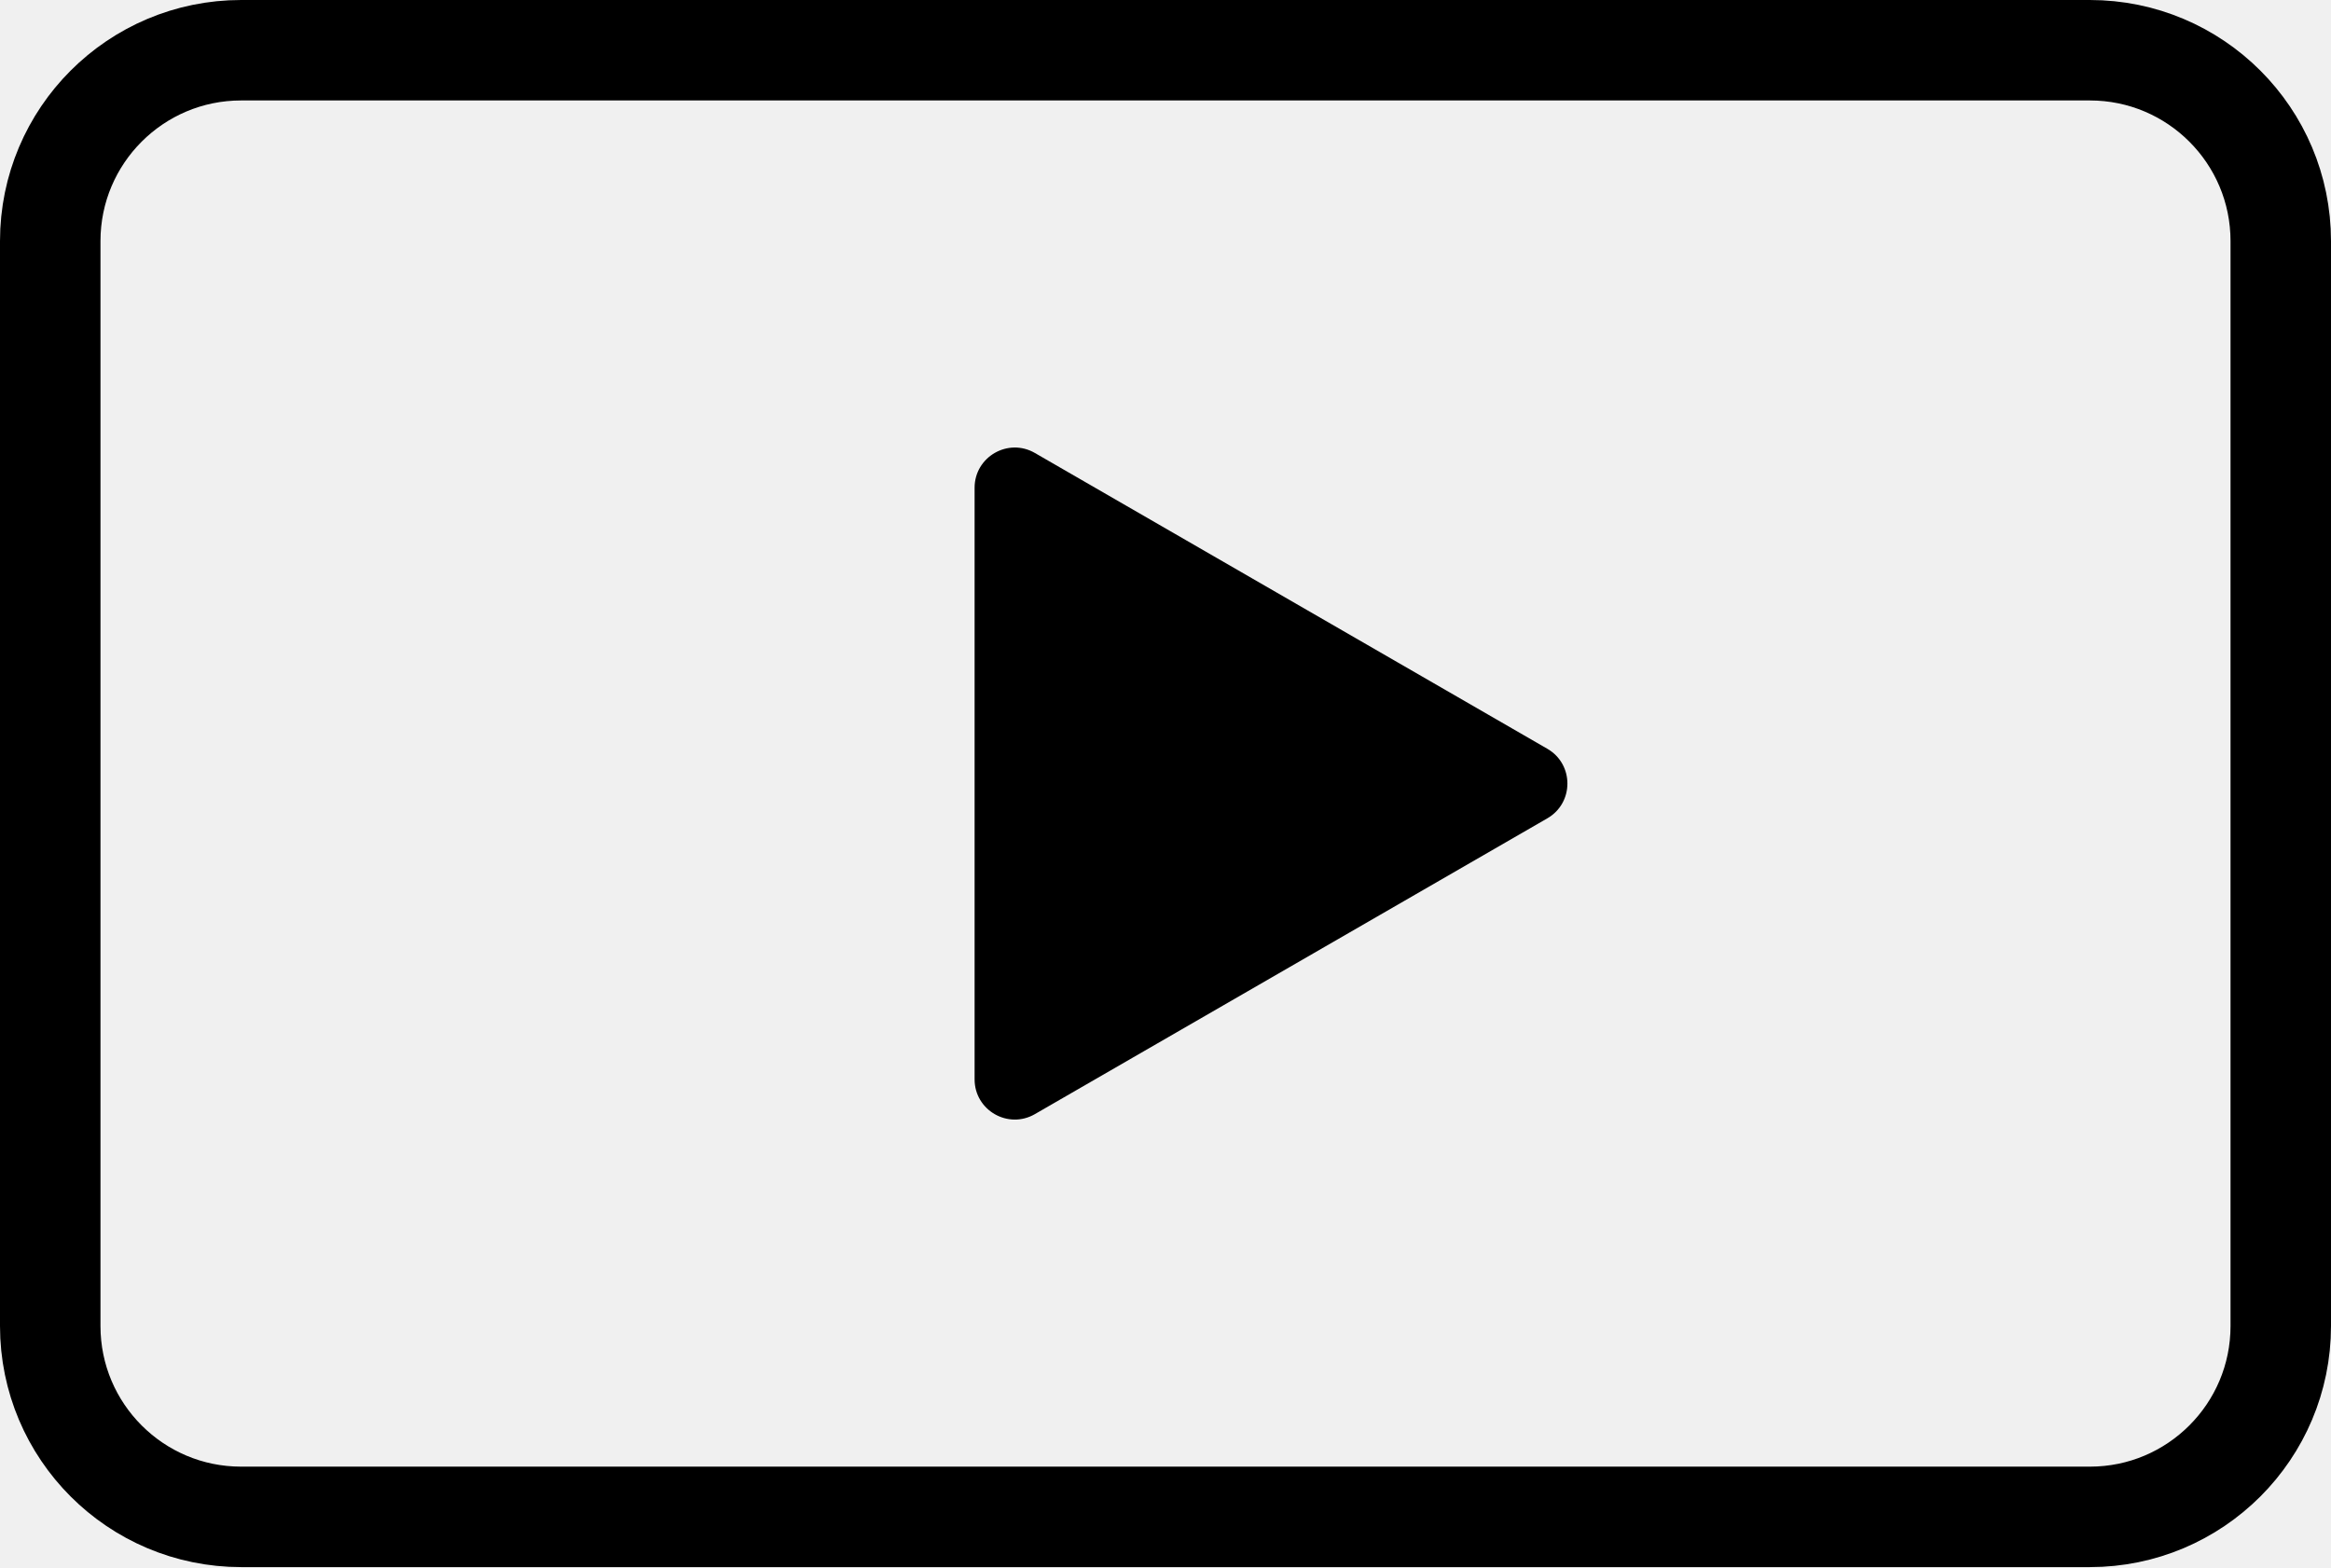
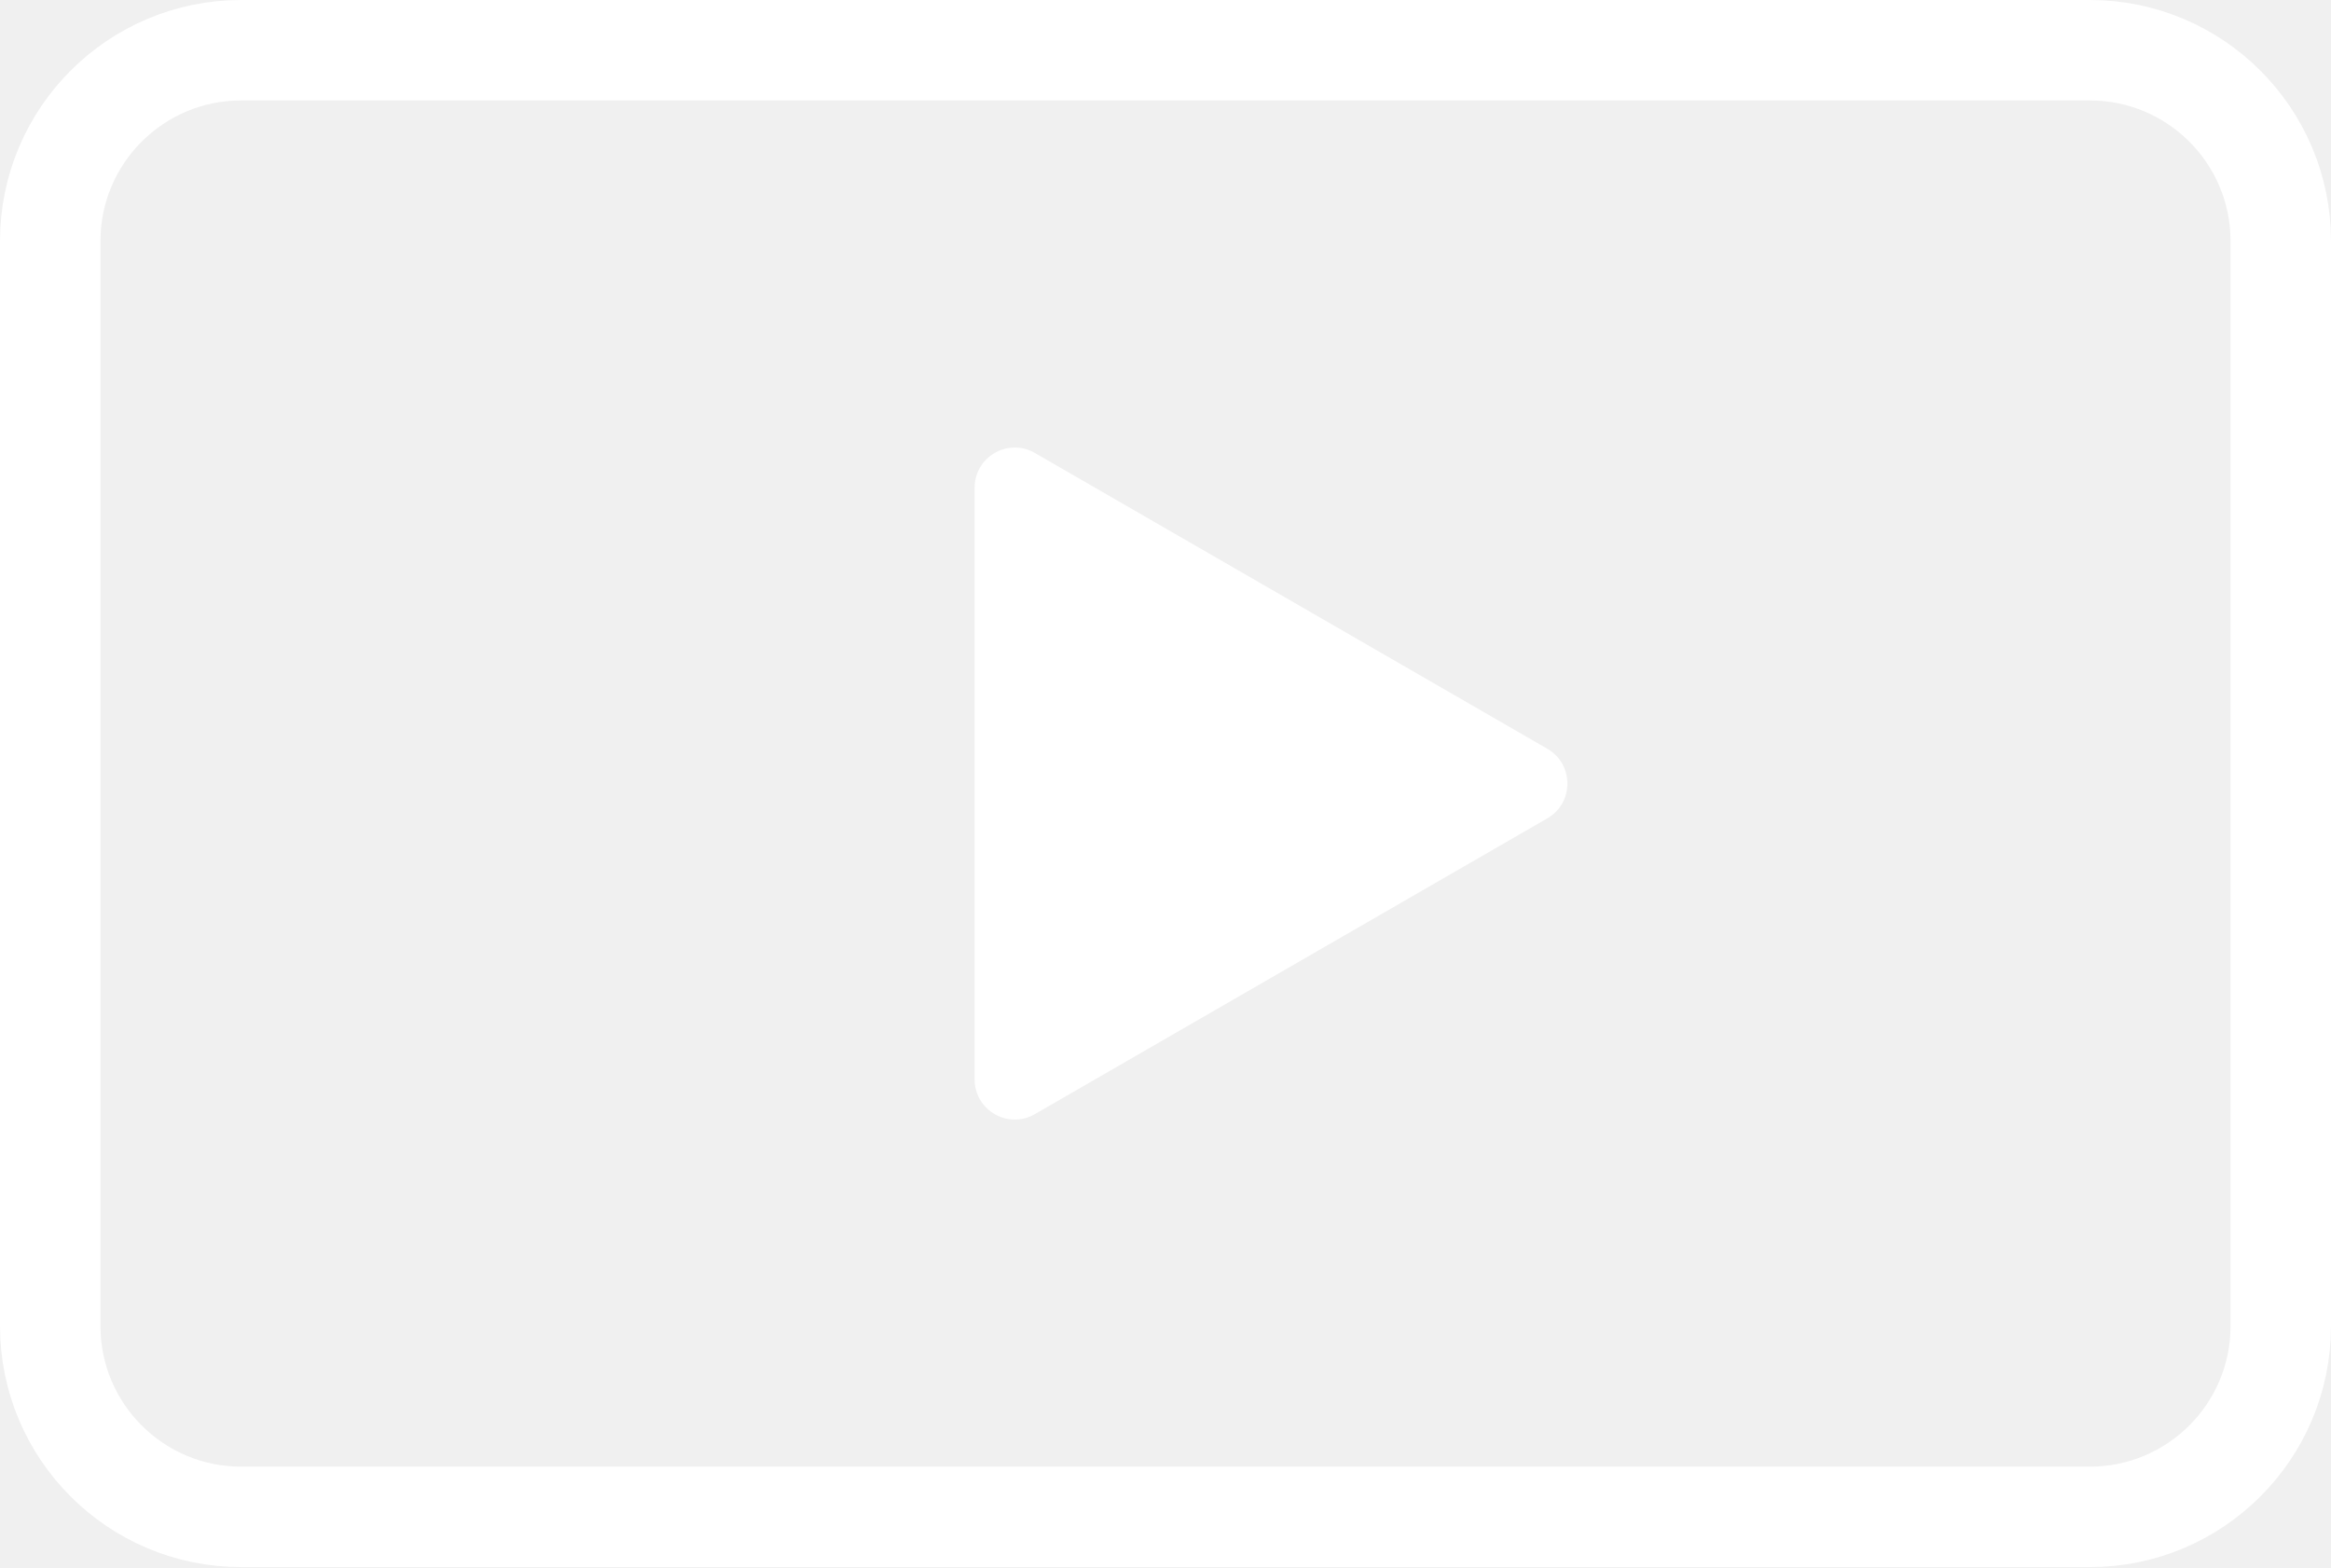
<svg xmlns="http://www.w3.org/2000/svg" width="58" height="39" viewBox="0 0 58 39" fill="none">
-   <rect x="1.25" y="1.25" width="55.5" height="36.5" rx="4.75" stroke="black" stroke-width="2.5" />
-   <path d="M38.5 18.634C39.167 19.019 39.167 19.981 38.5 20.366L25.75 27.727C25.083 28.112 24.25 27.631 24.25 26.861L24.25 12.139C24.25 11.369 25.083 10.888 25.75 11.273L38.5 18.634Z" fill="black" />
+   <rect x="1.25" y="1.25" width="55.5" height="36.5" rx="4.75" stroke="white" stroke-width="2.5" />
+   <path d="M38.5 18.634C39.167 19.019 39.167 19.981 38.5 20.366L25.75 27.727C25.083 28.112 24.25 27.631 24.25 26.861L24.25 12.139C24.25 11.369 25.083 10.888 25.75 11.273L38.5 18.634Z" fill="white" />
</svg>
